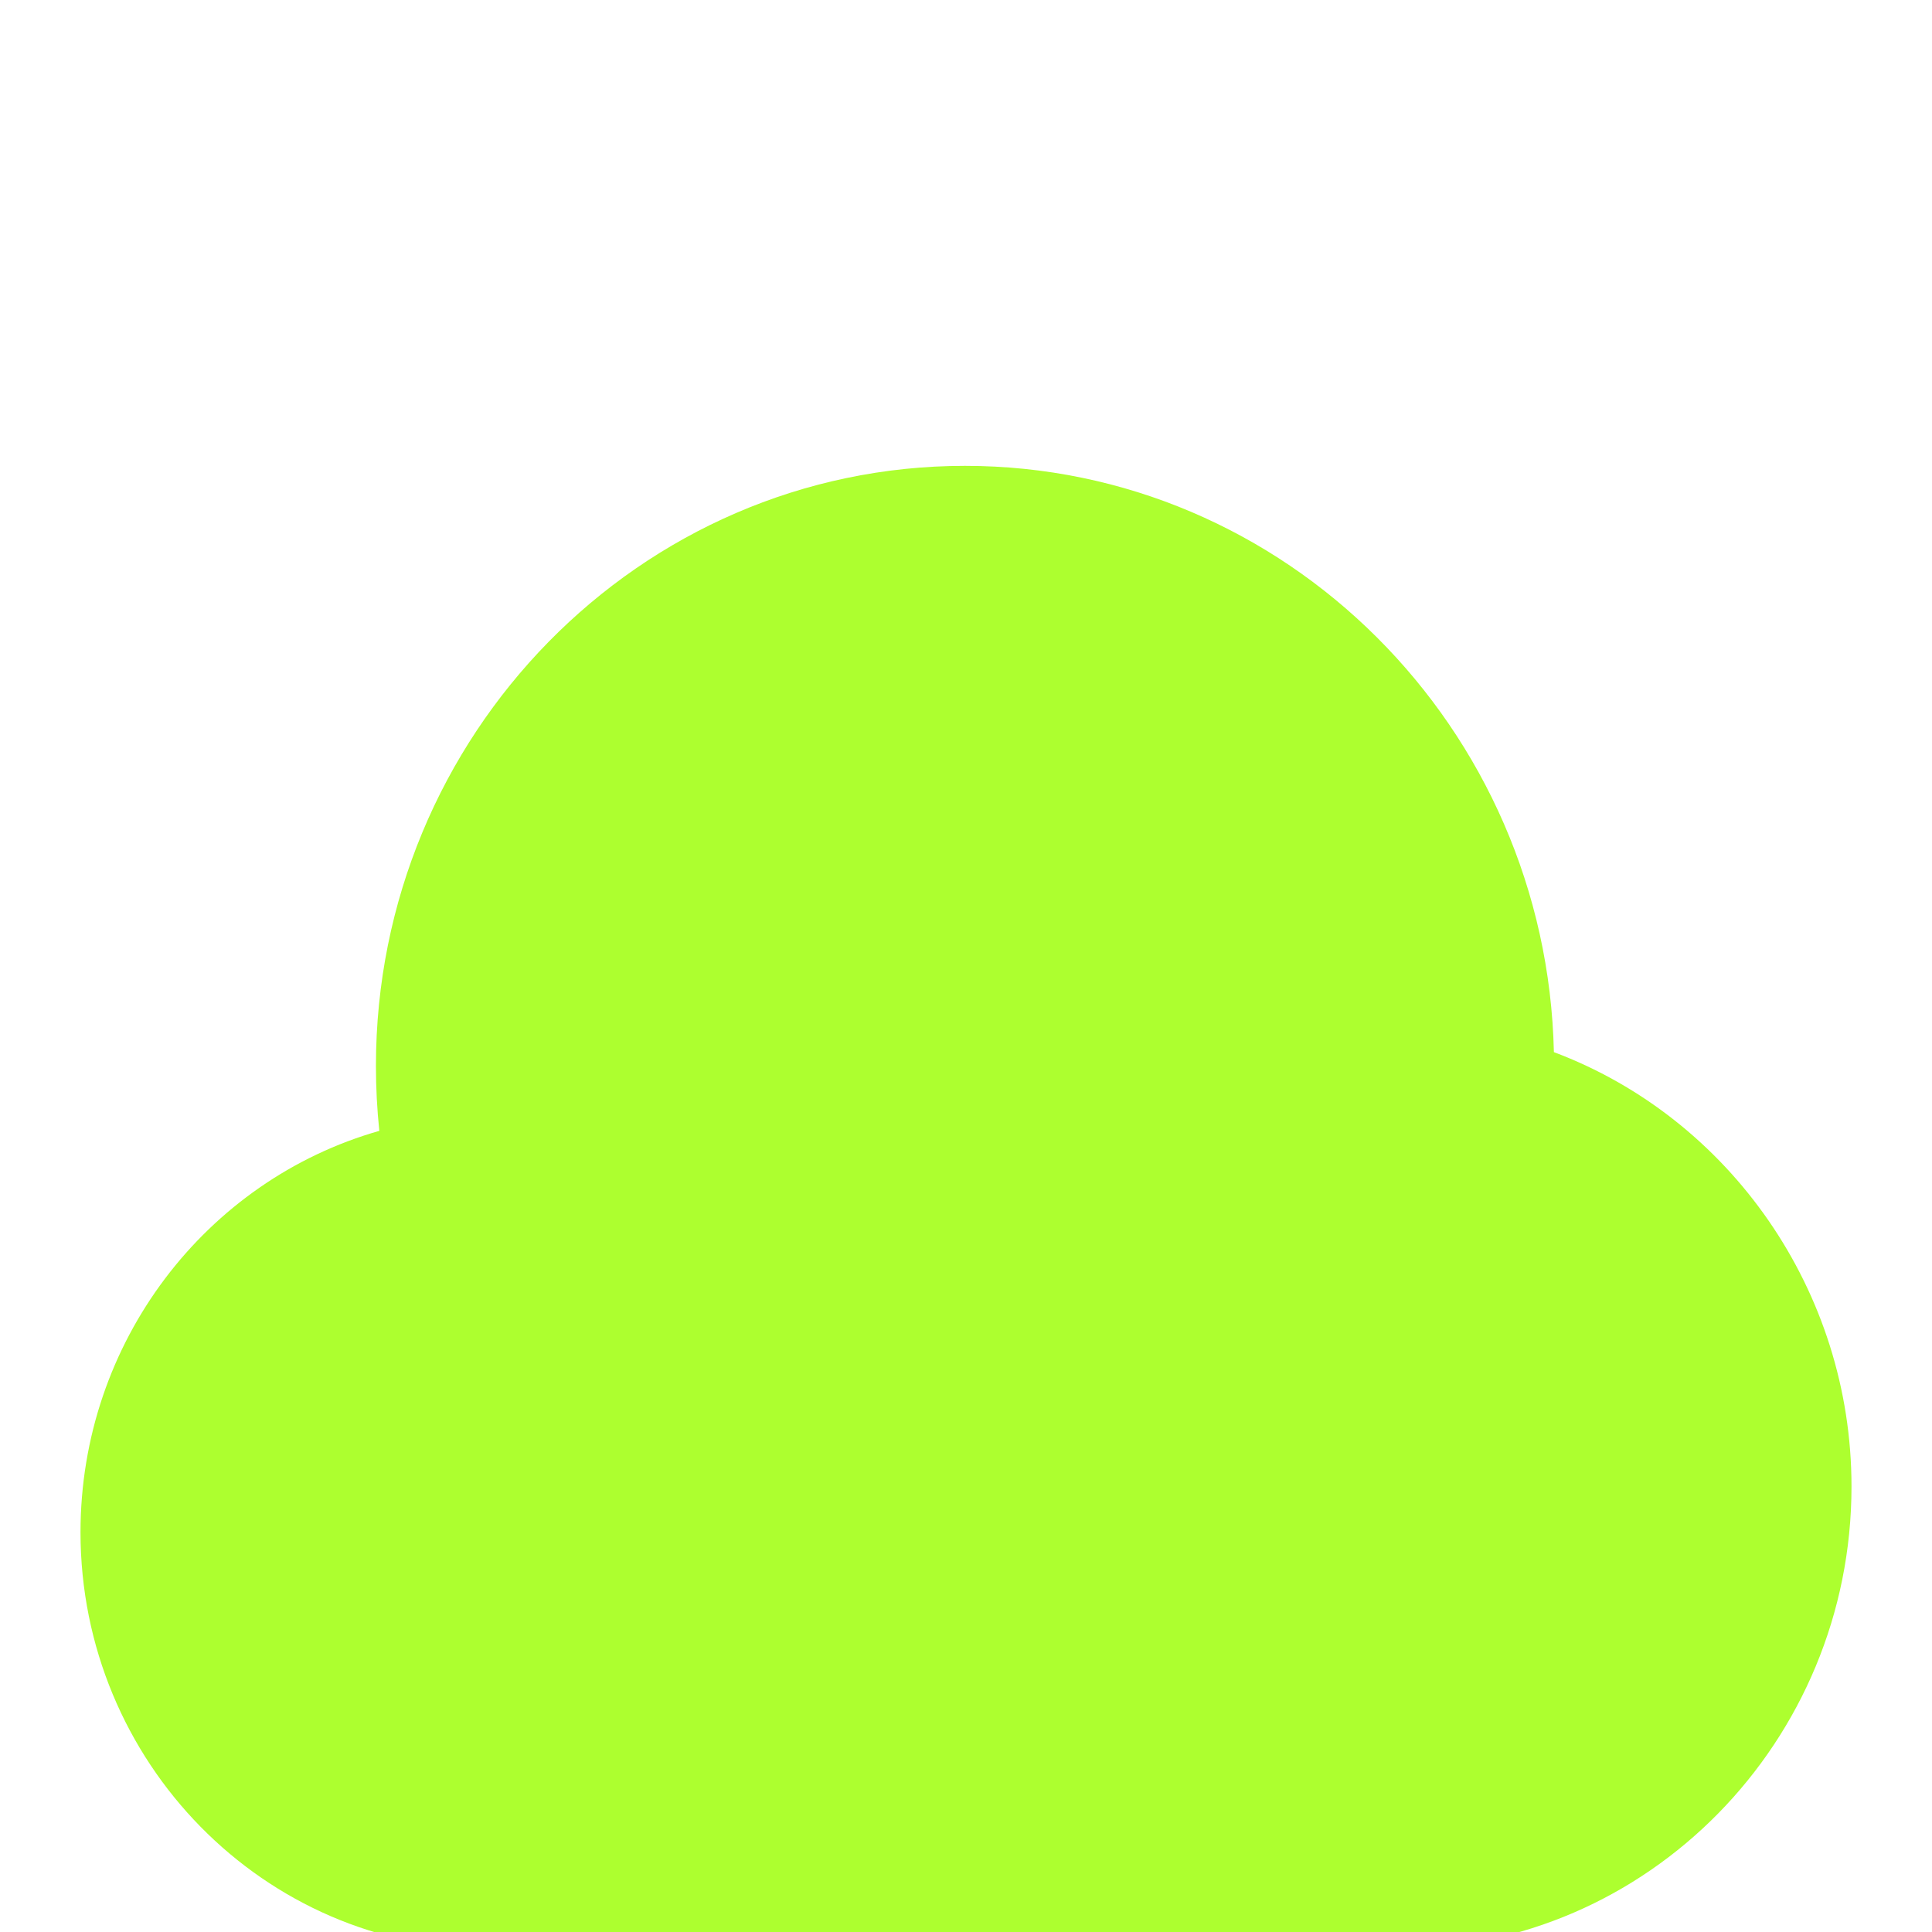
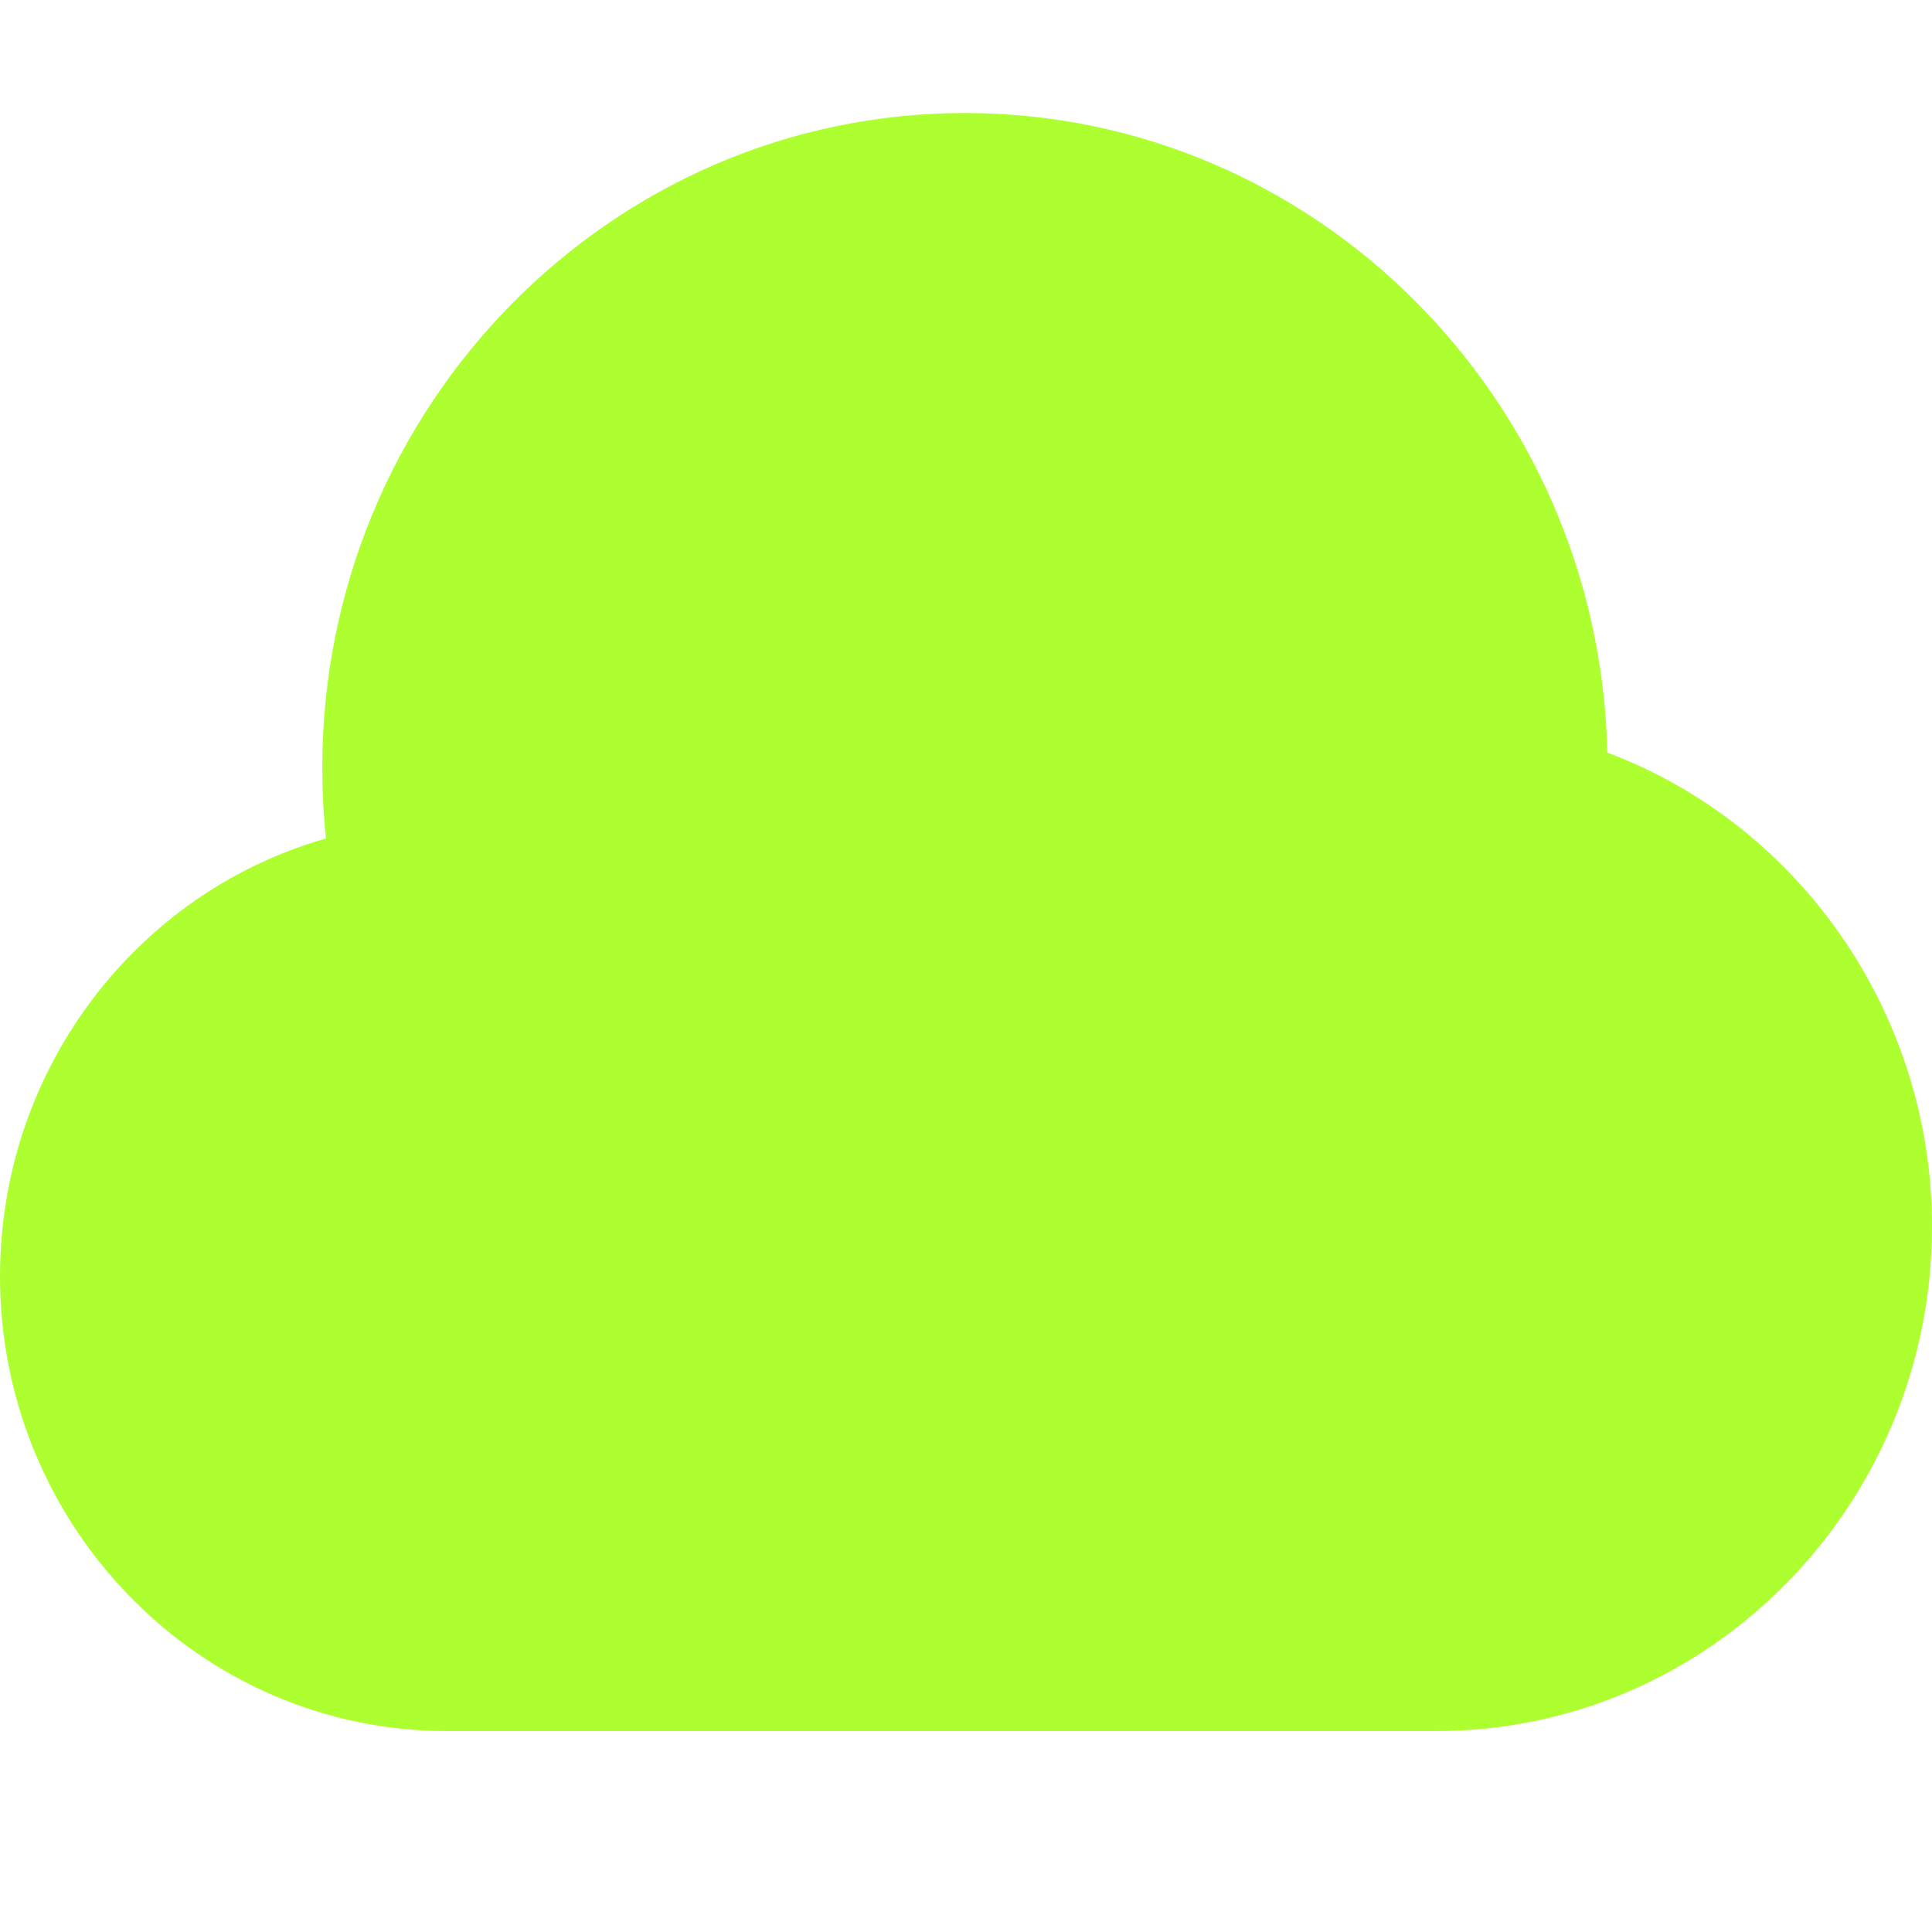
- <svg xmlns="http://www.w3.org/2000/svg" id="Layer_1" data-name="Layer 1" viewBox="0 -3 24 24" fill="greenyellow" width="512" height="512">
+ <svg xmlns="http://www.w3.org/2000/svg" id="Layer_1" data-name="Layer 1" viewBox="1 1.5 22 22" fill="greenyellow" width="512" height="512">
  <path d="M19.303,10.071c-.089-4.032-3.337-7.284-7.316-7.284-4.035,0-7.317,3.344-7.317,7.454,0,.27,.014,.54,.042,.807-2.151,.612-3.712,2.622-3.712,4.986,0,2.855,2.283,5.178,5.09,5.178h11.264c3.113,0,5.646-2.578,5.646-5.747,0-2.428-1.512-4.575-3.697-5.395Z" />
</svg>
